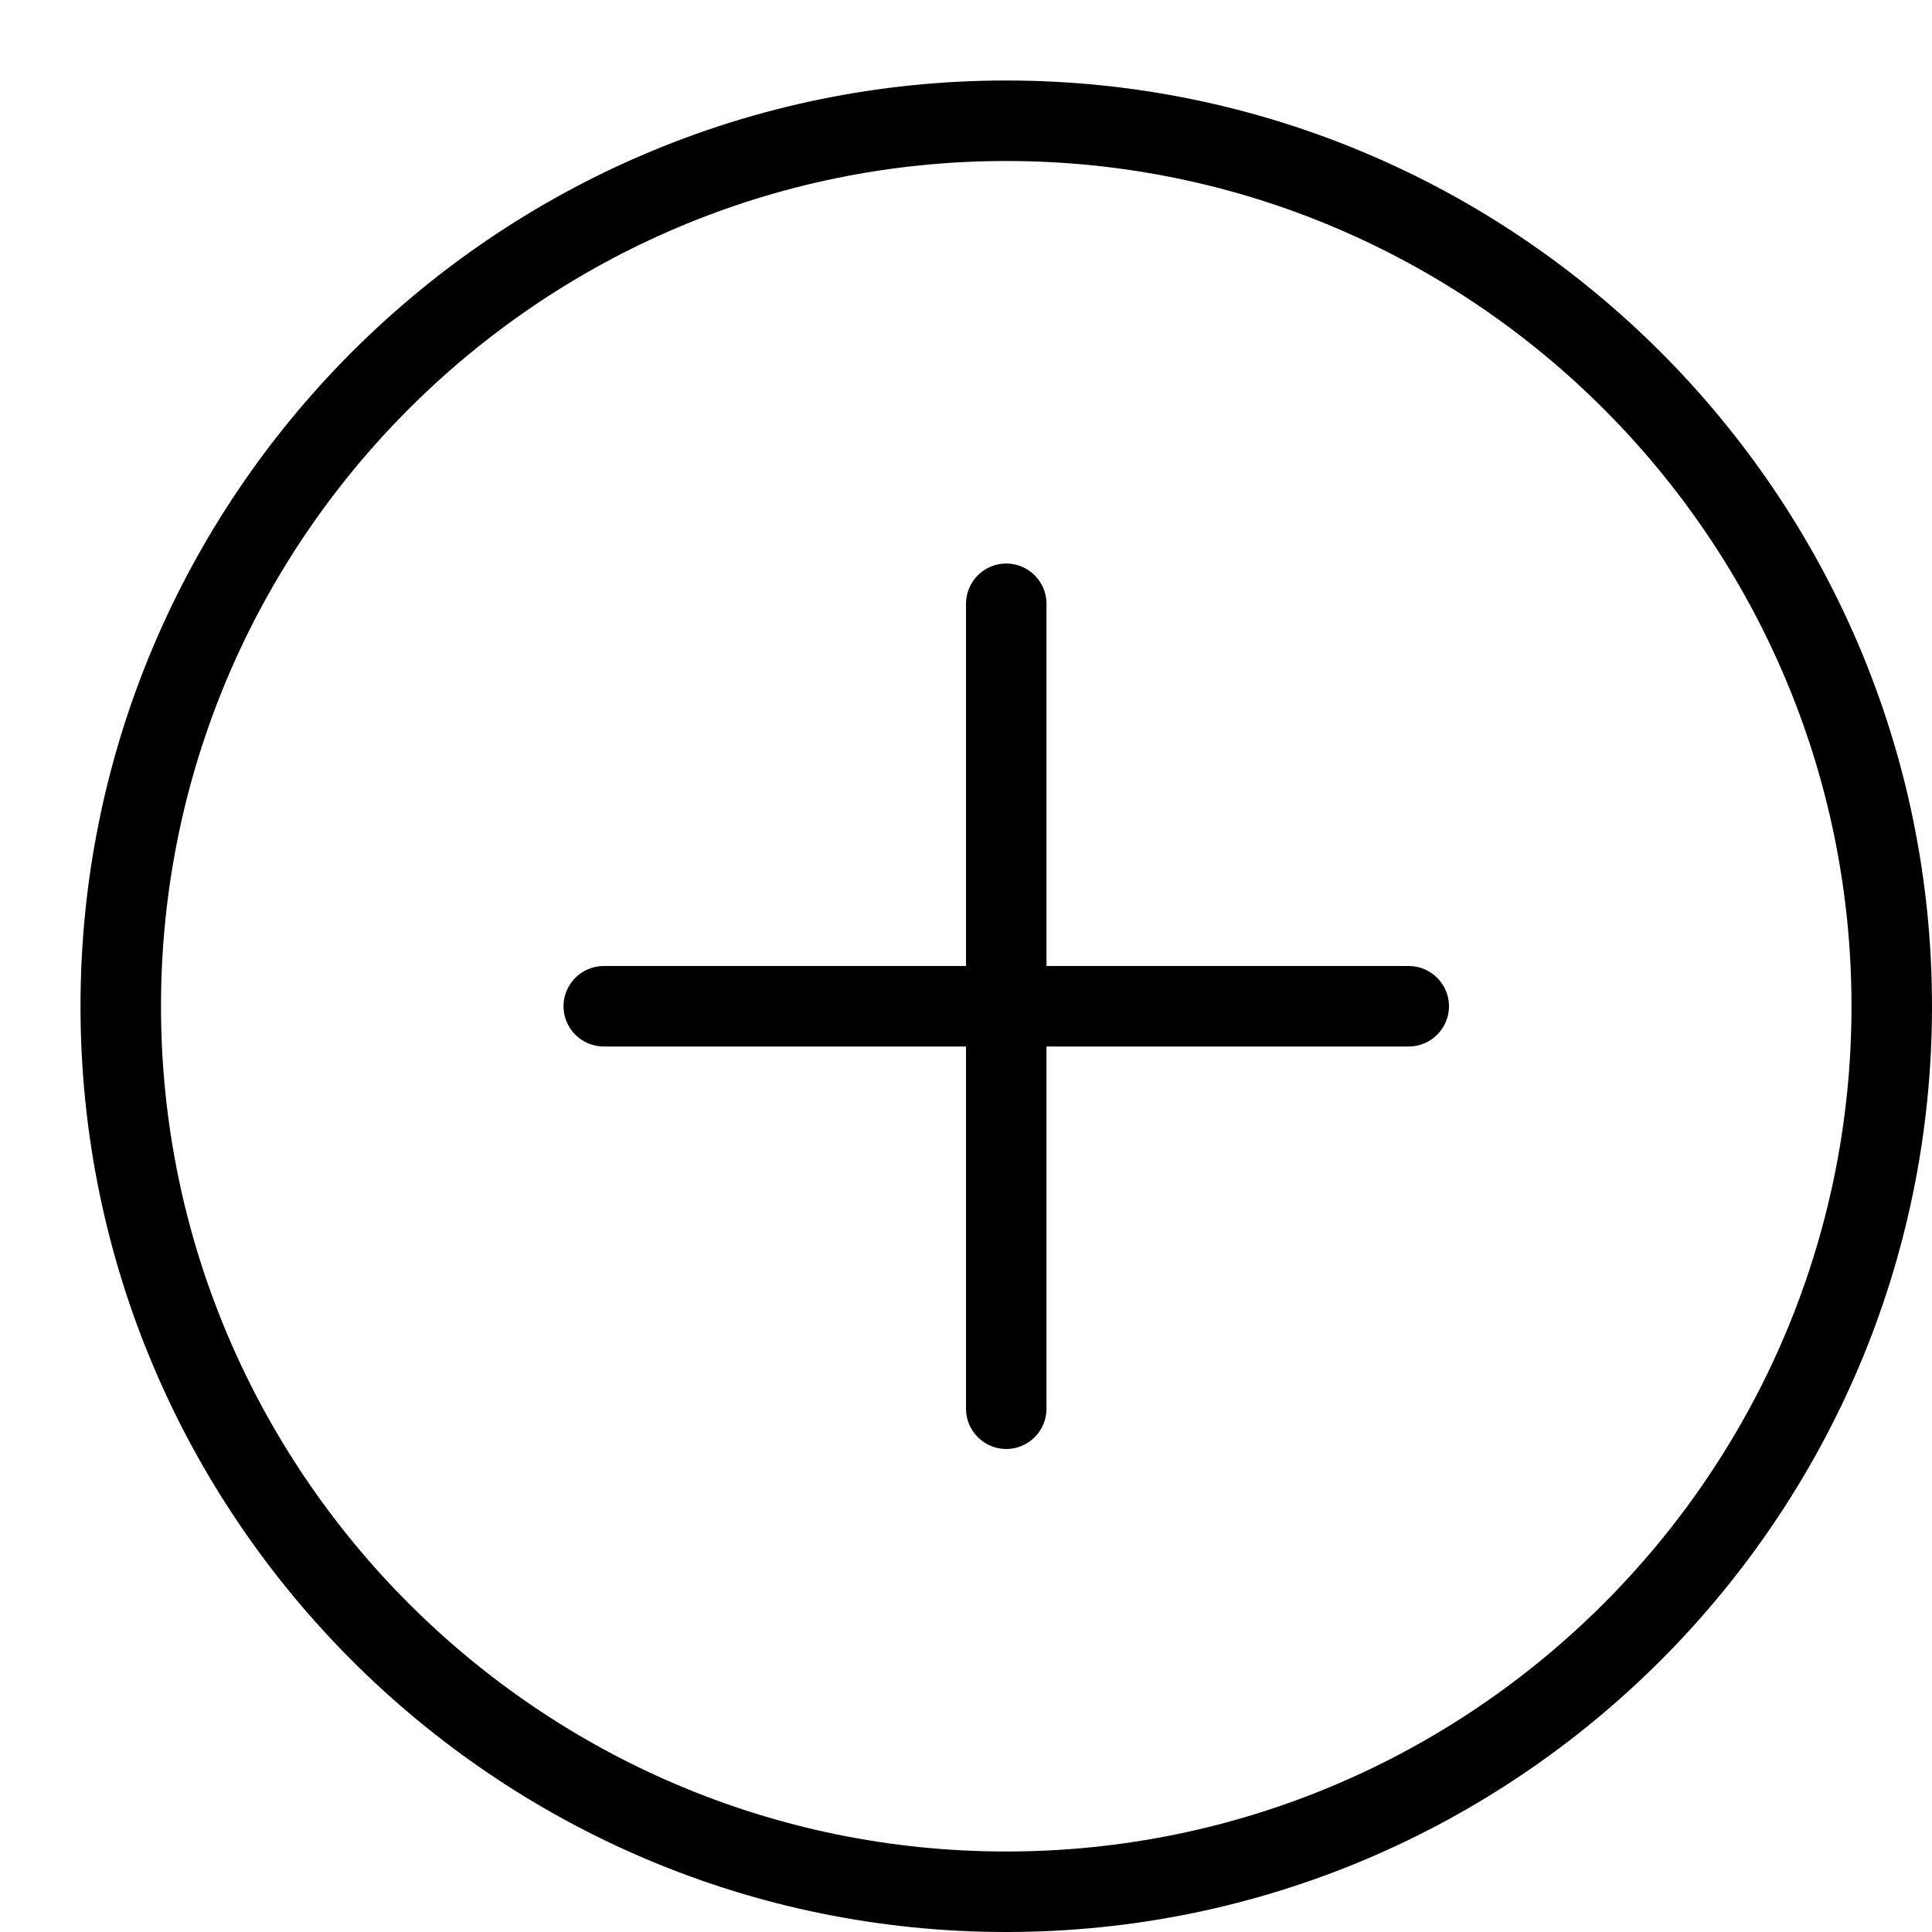
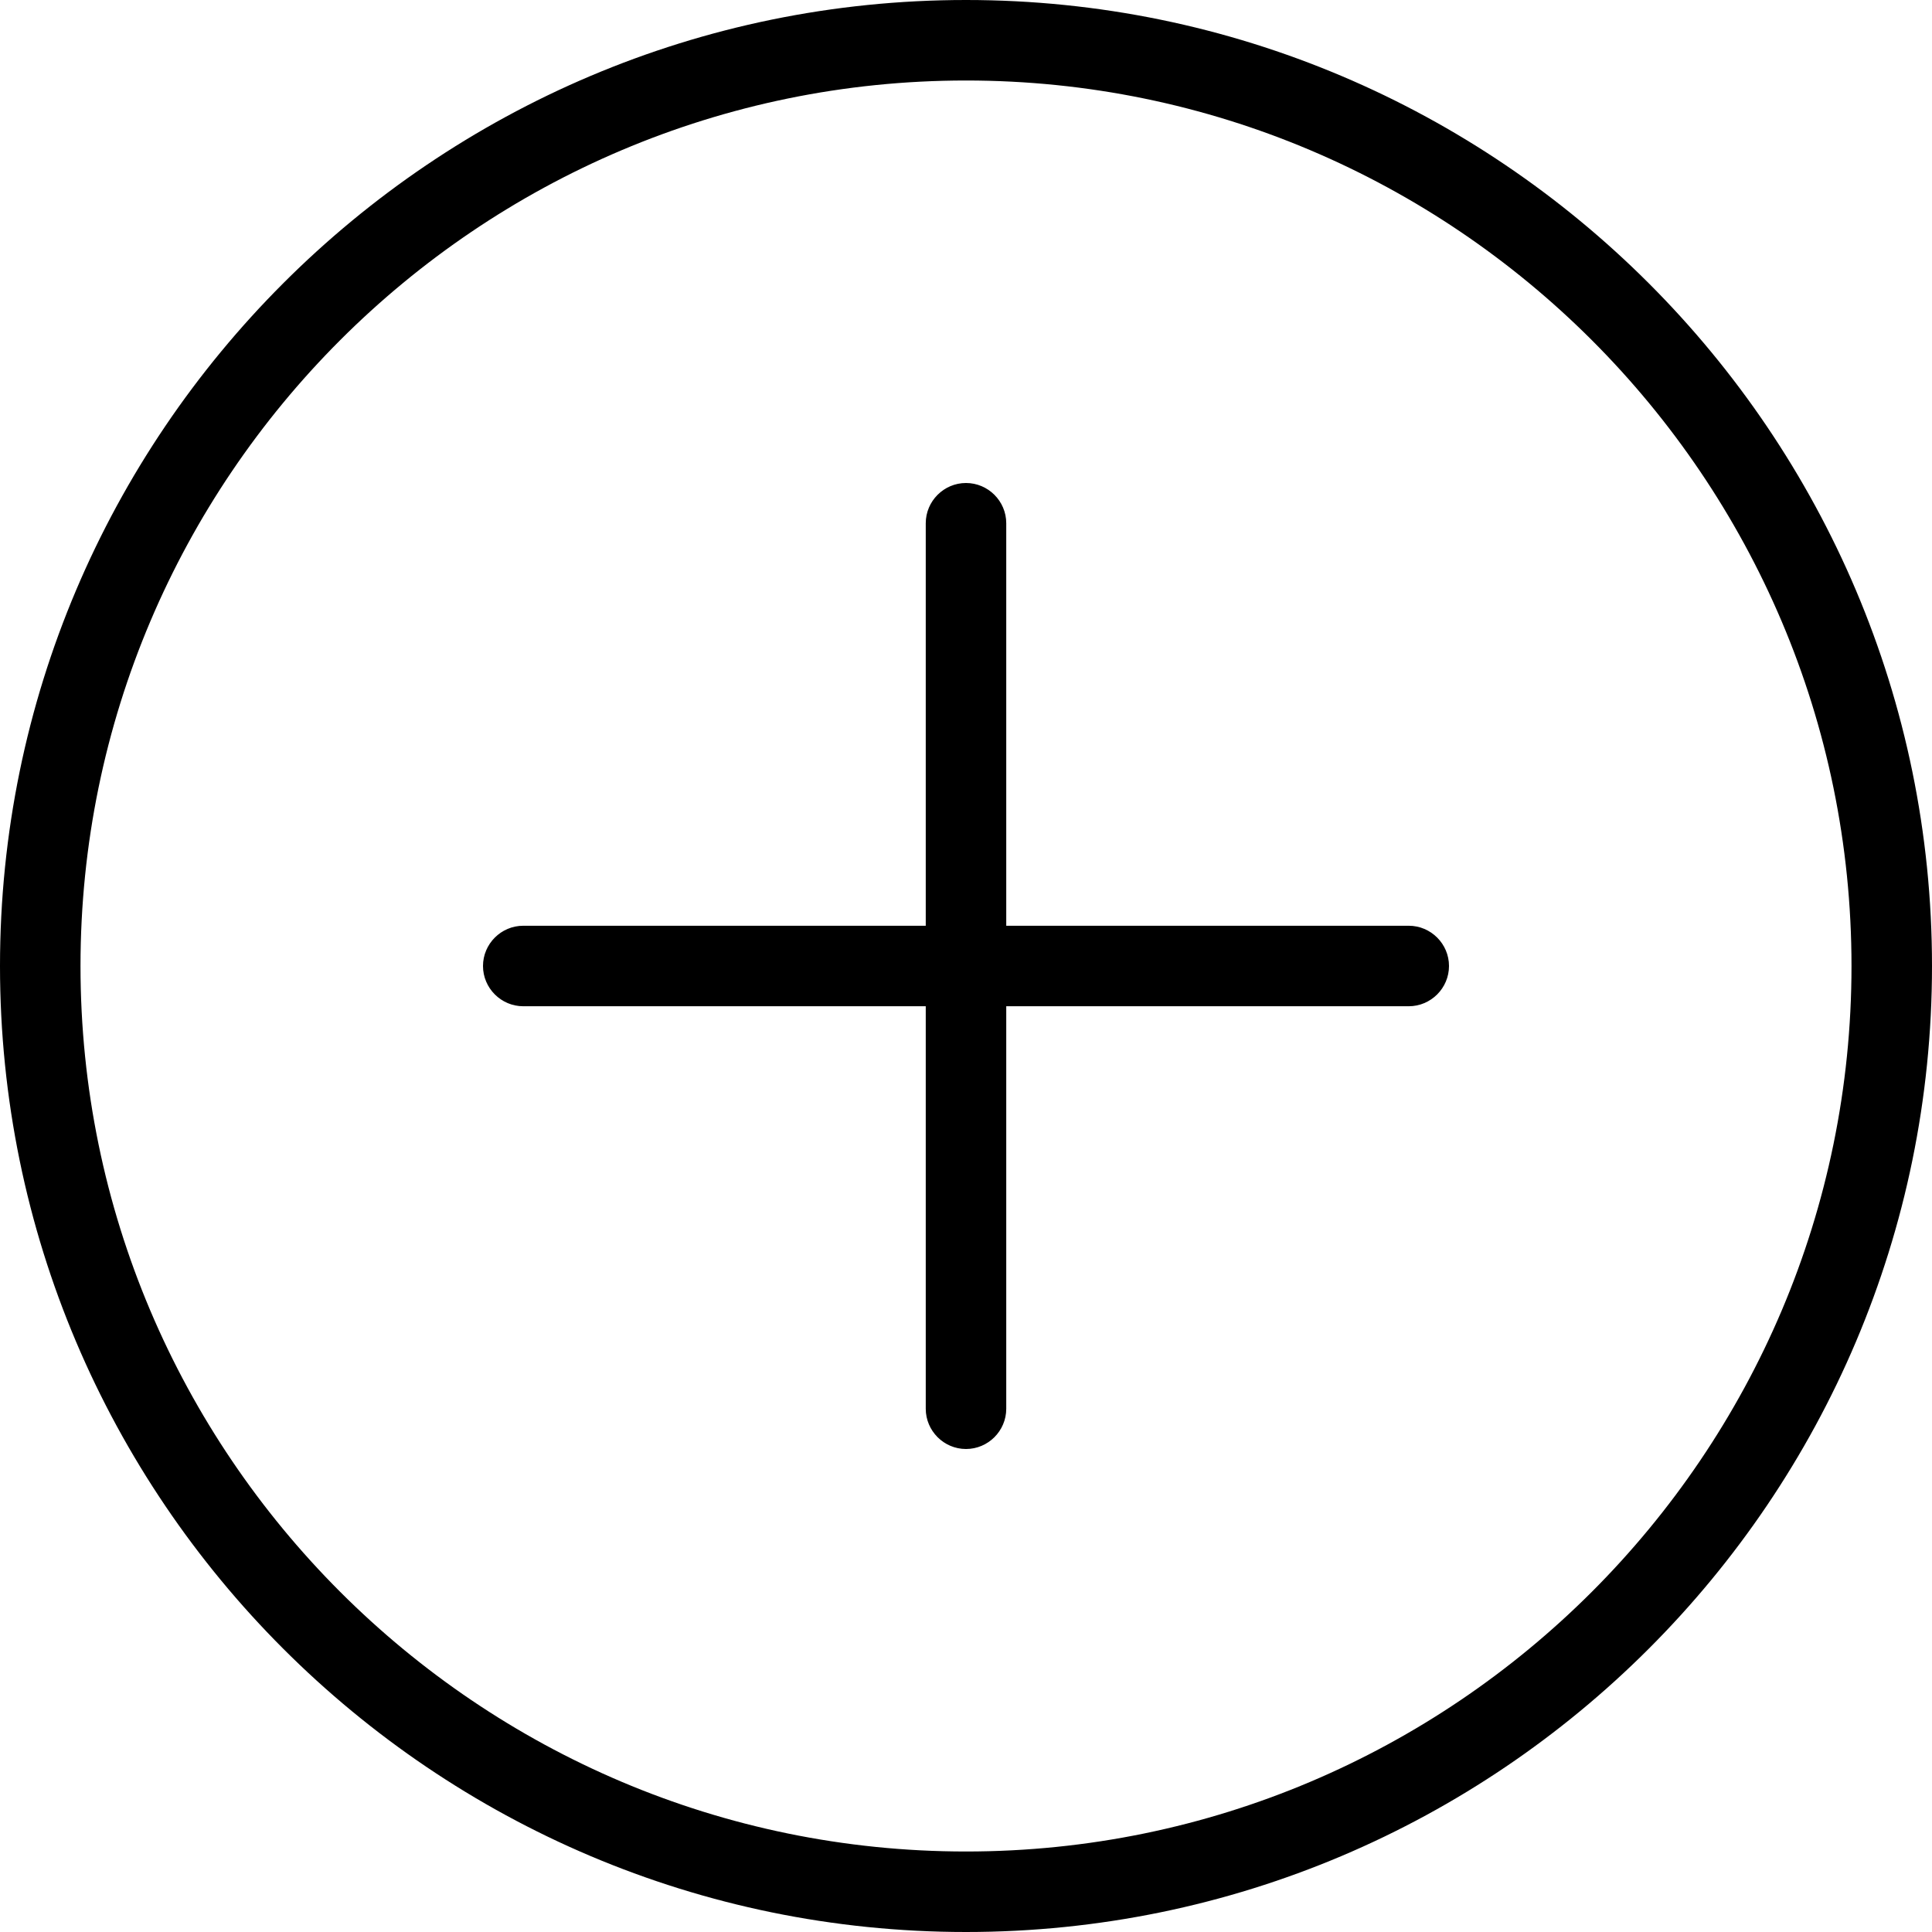
<svg xmlns="http://www.w3.org/2000/svg" width="24" height="24" viewBox="0 0 24 24">
-   <path d="M12.5 1C18.841 1 24 6.159 24 12.5 24 18.841 18.841 24 12.5 24 6.159 24 1 18.841 1 12.5 1 6.159 6.159 1 12.5 1zm0 22C18.289 23 23 18.289 23 12.5 23 6.711 18.289 2 12.5 2 6.711 2 2 6.711 2 12.5 2 18.289 6.711 23 12.5 23zm5-11c.275 0 .5.225.5.5 0 .275-.225.5-.5.5L13 13l0 4.5c0 .275-.225.5-.5.5-.275 0-.5-.225-.5-.5l0-4.5-4.5 0c-.275 0-.5-.225-.5-.5 0-.275.225-.5.5-.5l4.5 0 0-4.5c0-.275.225-.5.5-.5.275 0 .5.225.5.5l0 4.5 4.5 0z" fill="#000" fill-rule="evenodd" />
+   <path d="M12 23C5.935 23 1 18.065 1 12 1 5.935 5.935 1 12 1c6.065 0 11 4.935 11 11 0 6.065-4.935 11-11 11m0-23c6.617 0 12 5.383 12 12 0 6.617-5.383 12-12 12-6.617 0-12-5.383-12-12C0 5.383 5.383 0 12 0zm5.5 11.5l-5 0 0-5c0-.275-.225-.5-.5-.5-.275 0-.5.225-.5.5l0 5-5 0c-.275 0-.5.225-.5.5 0 .275.225.5.5.5l5 0 0 5c0 .275.225.5.5.5.275 0 .5-.225.5-.5l0-5 5 0c.275 0 .5-.225.5-.5 0-.275-.225-.5-.5-.5z" fill="#000" fill-rule="evenodd" />
</svg>
